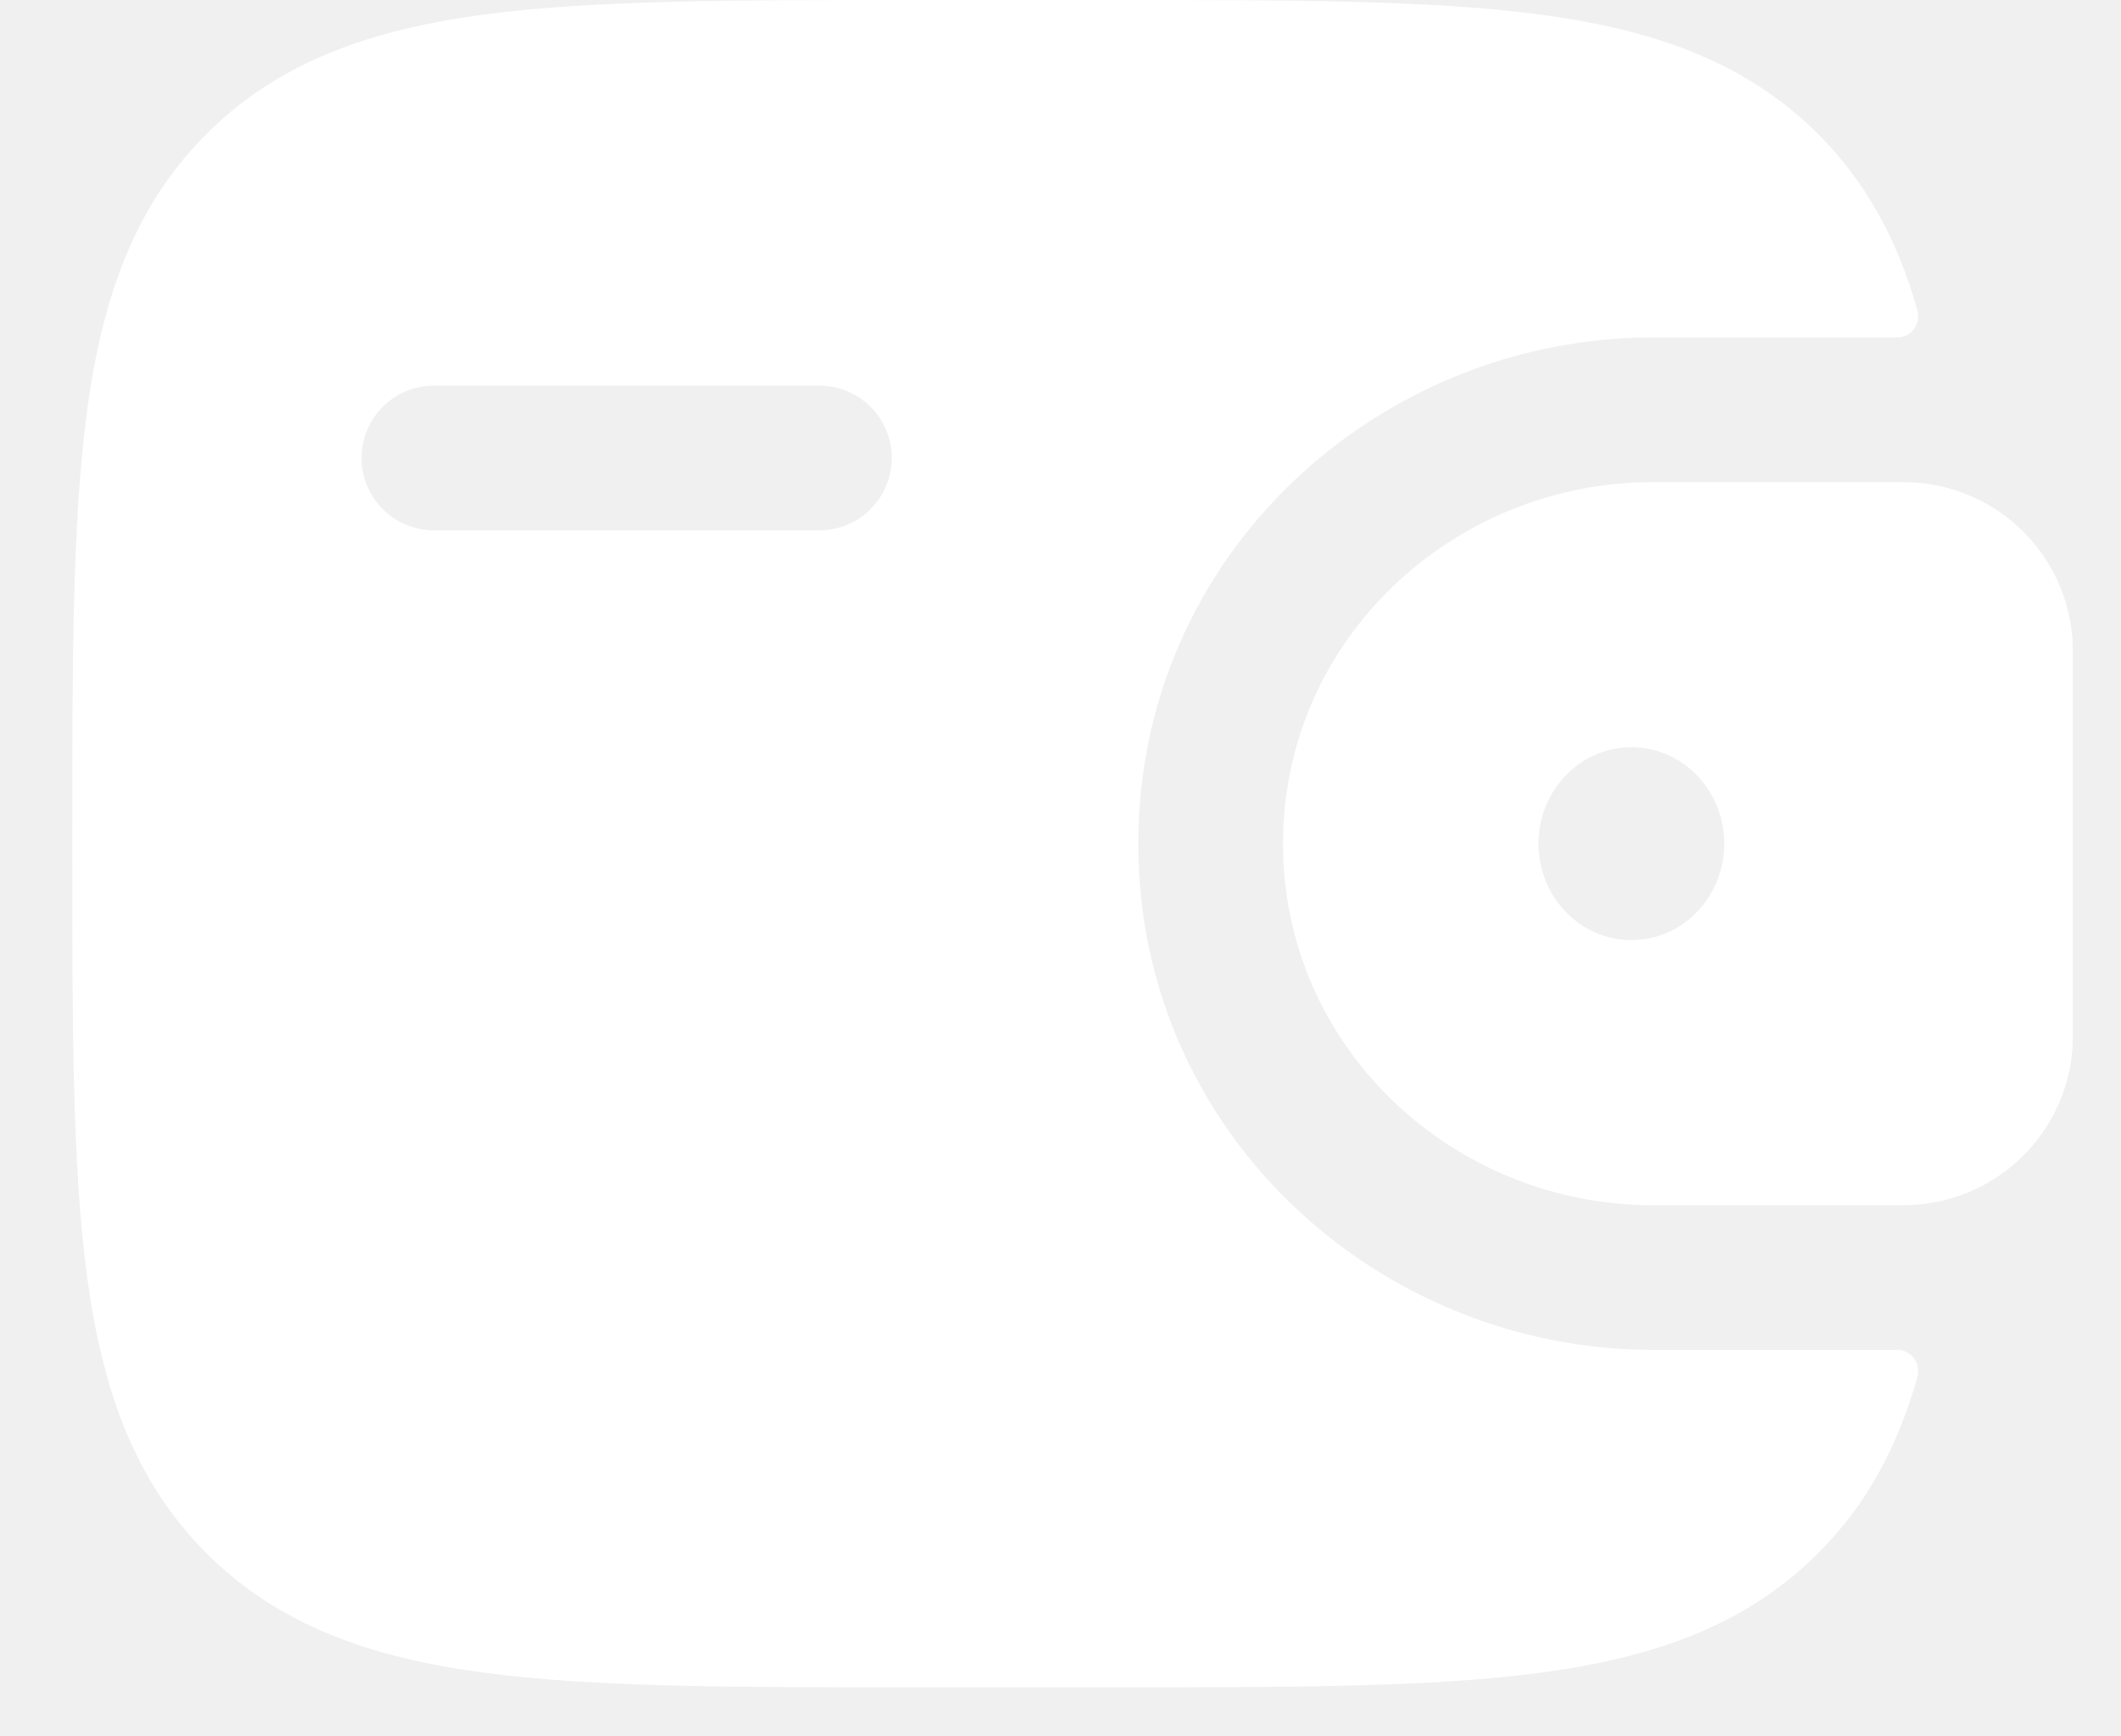
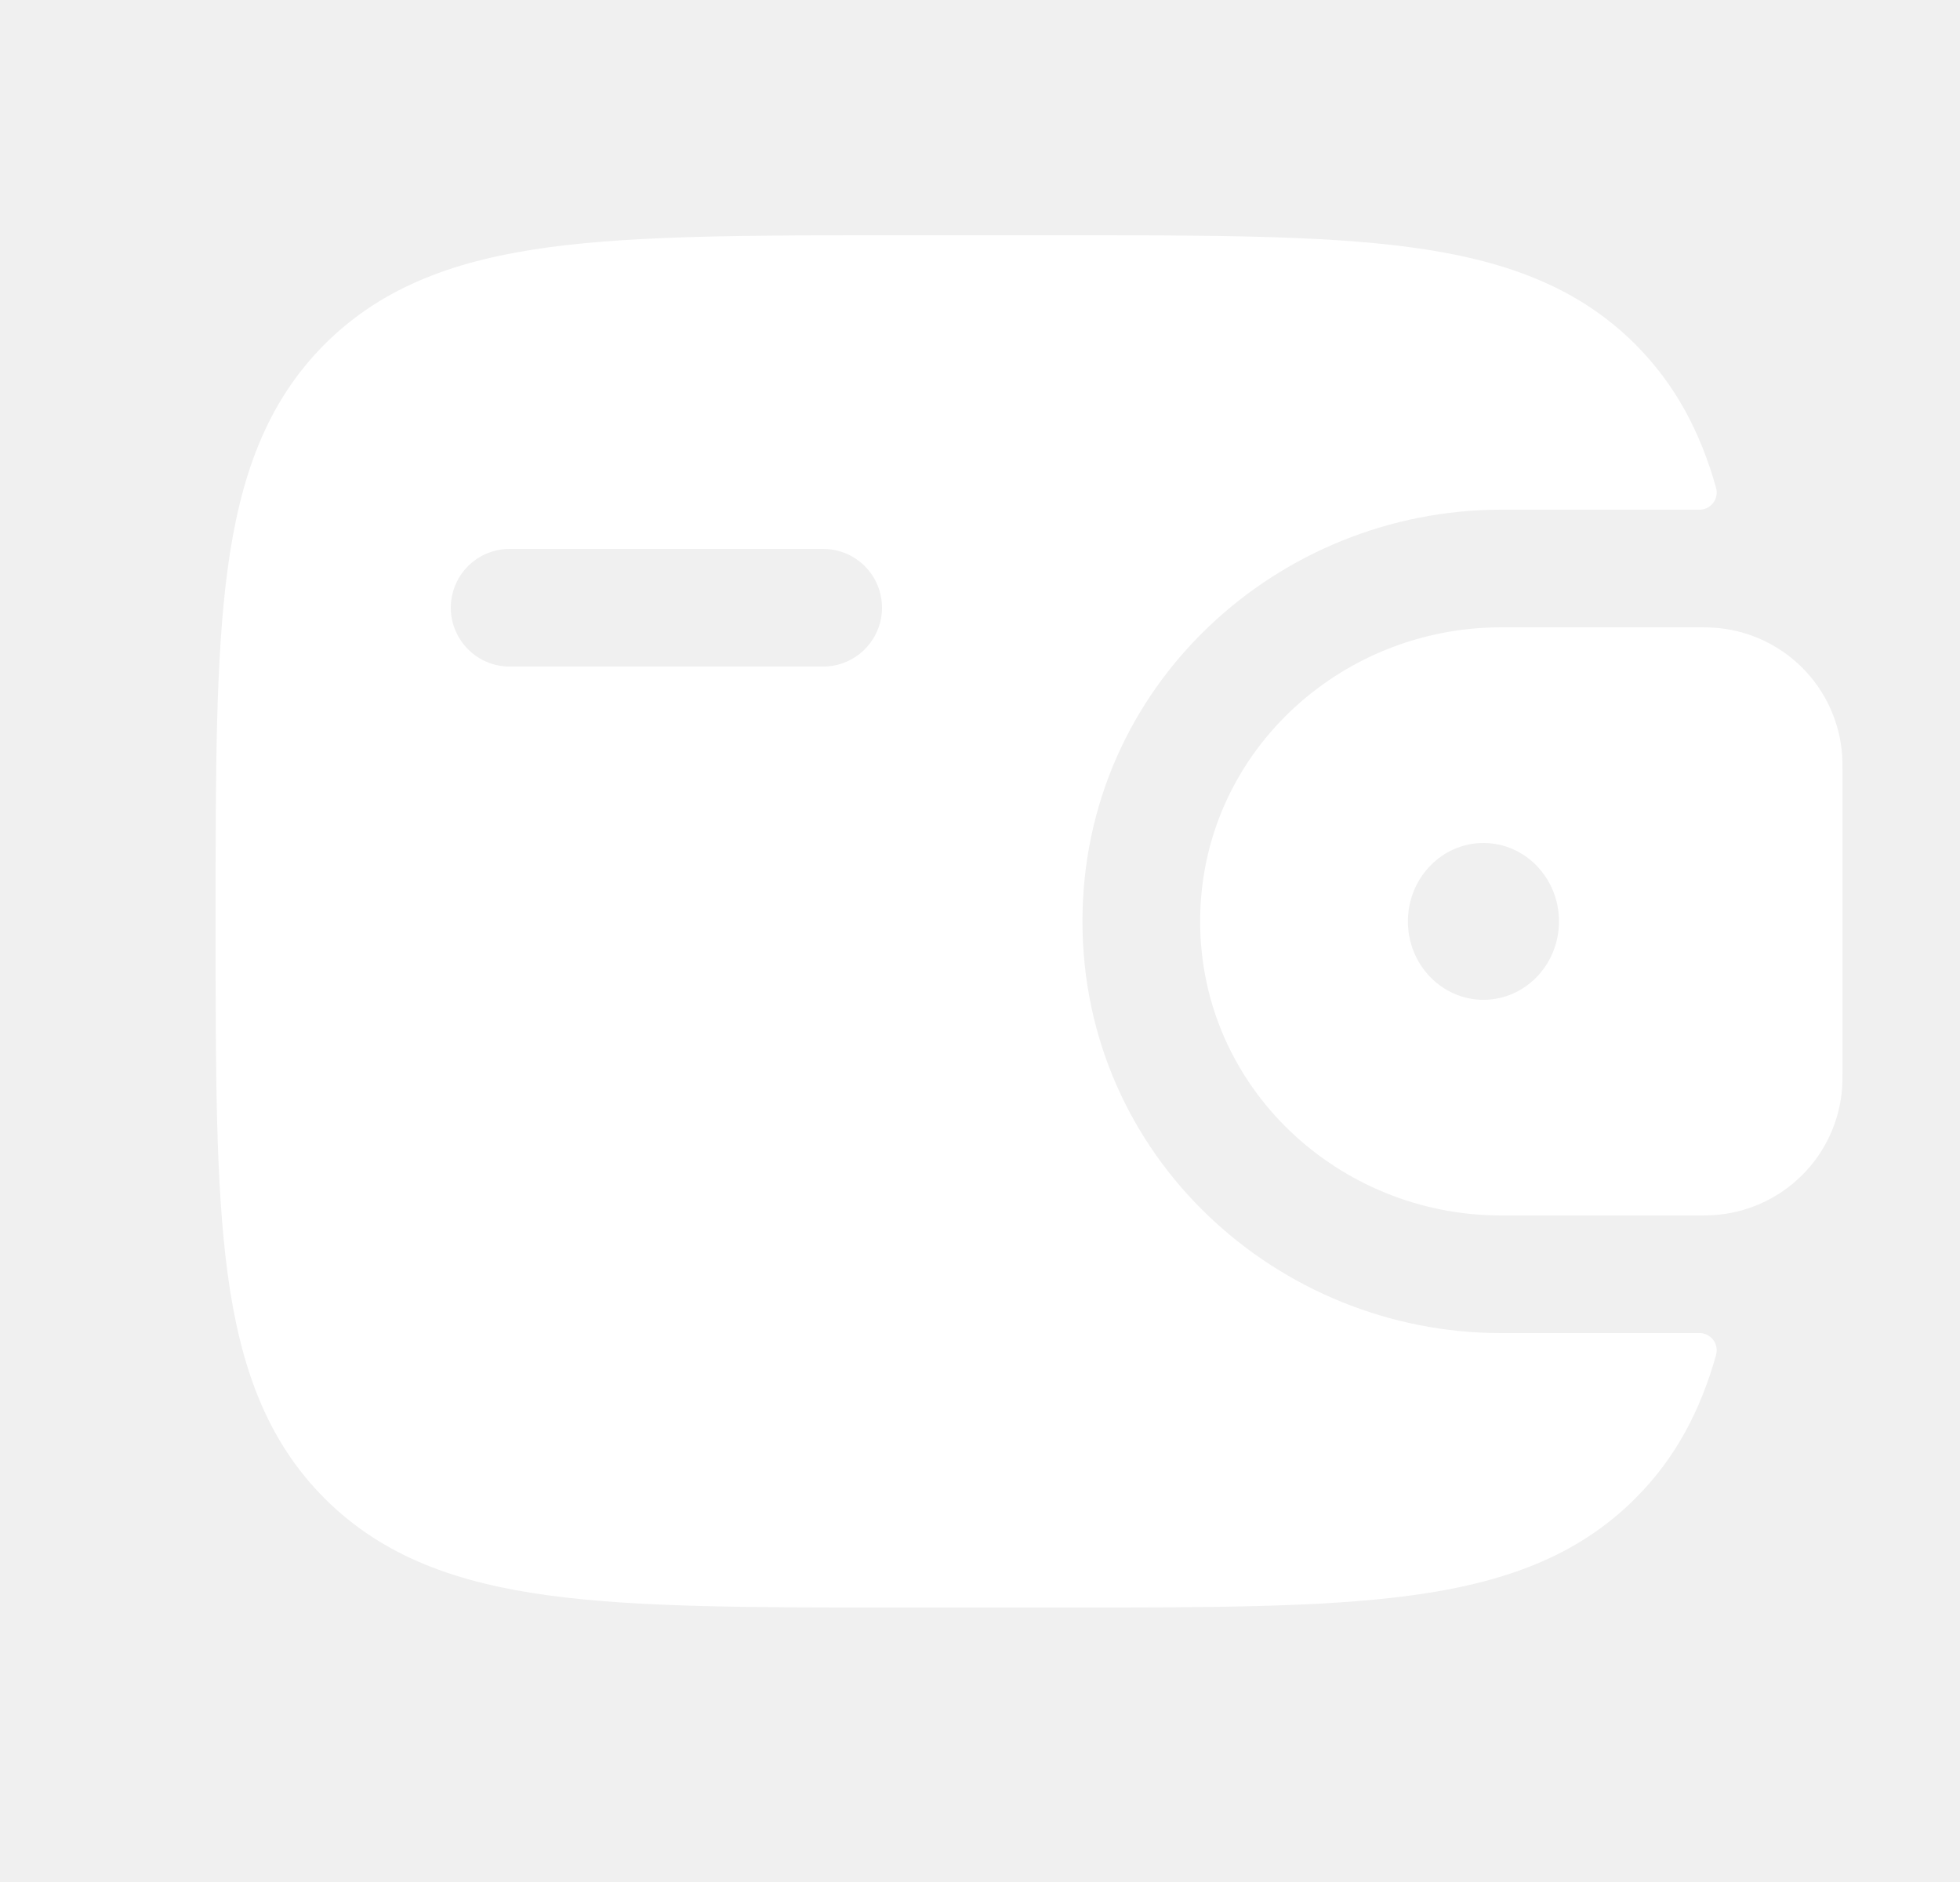
- <svg xmlns="http://www.w3.org/2000/svg" width="22" height="18" viewBox="0 0 22 18" fill="none">
-   <path fill-rule="evenodd" clip-rule="evenodd" d="M19.85 5.004C19.795 5 19.734 5 19.67 5H17.145C15.077 5 13.308 6.628 13.308 8.75C13.308 10.872 15.078 12.5 17.145 12.5H19.67C19.734 12.5 19.795 12.5 19.852 12.496C20.277 12.47 20.678 12.291 20.981 11.991C21.284 11.692 21.467 11.293 21.497 10.868C21.501 10.808 21.501 10.743 21.501 10.683V6.817C21.501 6.757 21.501 6.692 21.497 6.632C21.467 6.207 21.284 5.808 20.981 5.508C20.678 5.209 20.277 5.029 19.852 5.004H19.85ZM16.922 9.75C17.454 9.75 17.885 9.302 17.885 8.75C17.885 8.198 17.454 7.75 16.922 7.75C16.389 7.75 15.958 8.198 15.958 8.75C15.958 9.302 16.389 9.75 16.922 9.75Z" fill="white" />
-   <path fill-rule="evenodd" clip-rule="evenodd" d="M19.668 14C19.703 13.998 19.737 14.005 19.768 14.02C19.8 14.034 19.828 14.056 19.849 14.083C19.871 14.11 19.885 14.142 19.892 14.175C19.899 14.209 19.898 14.244 19.889 14.278C19.689 14.99 19.37 15.598 18.859 16.108C18.11 16.858 17.161 17.189 15.989 17.347C14.849 17.5 13.394 17.5 11.556 17.5H9.444C7.606 17.5 6.15 17.5 5.011 17.347C3.839 17.189 2.89 16.857 2.141 16.109C1.393 15.36 1.061 14.411 0.903 13.239C0.75 12.099 0.75 10.644 0.75 8.806V8.694C0.75 6.856 0.75 5.4 0.903 4.26C1.061 3.088 1.393 2.139 2.141 1.39C2.89 0.642 3.839 0.31 5.011 0.152C6.151 -0 7.606 -0 9.444 -0H11.556C13.394 -0 14.85 -0 15.989 0.153C17.161 0.311 18.11 0.643 18.859 1.391C19.37 1.903 19.689 2.51 19.889 3.222C19.898 3.255 19.899 3.29 19.892 3.324C19.885 3.358 19.871 3.39 19.849 3.417C19.828 3.444 19.8 3.466 19.768 3.48C19.737 3.494 19.703 3.501 19.668 3.5H17.144C14.307 3.5 11.807 5.74 11.807 8.75C11.807 11.76 14.307 14 17.144 14H19.668ZM4.5 4C4.301 4 4.11 4.079 3.97 4.219C3.829 4.36 3.75 4.551 3.75 4.75C3.75 4.949 3.829 5.139 3.97 5.28C4.11 5.421 4.301 5.5 4.5 5.5H8.5C8.699 5.5 8.89 5.421 9.03 5.28C9.171 5.139 9.25 4.949 9.25 4.75C9.25 4.551 9.171 4.36 9.03 4.219C8.89 4.079 8.699 4 8.5 4H4.5Z" fill="white" />
+ <svg xmlns="http://www.w3.org/2000/svg" width="25" height="24" viewBox="0 0 25 24" fill="none">
+   <path fill-rule="evenodd" clip-rule="evenodd" d="M21.85 8.004C21.795 8 21.734 8 21.67 8H19.145C17.077 8 15.308 9.628 15.308 11.75C15.308 13.872 17.078 15.5 19.145 15.5H21.67C21.734 15.5 21.795 15.5 21.852 15.496C22.277 15.47 22.678 15.291 22.981 14.991C23.284 14.692 23.467 14.293 23.497 13.868C23.501 13.808 23.501 13.743 23.501 13.683V9.817C23.501 9.757 23.501 9.692 23.497 9.632C23.467 9.207 23.284 8.808 22.981 8.508C22.678 8.209 22.277 8.029 21.852 8.004H21.85ZM18.922 12.75C19.454 12.75 19.885 12.302 19.885 11.75C19.885 11.198 19.454 10.75 18.922 10.75C18.389 10.75 17.958 11.198 17.958 11.75C17.958 12.302 18.389 12.75 18.922 12.75Z" fill="white" />
+   <path fill-rule="evenodd" clip-rule="evenodd" d="M21.668 17C21.703 16.998 21.737 17.005 21.768 17.02C21.8 17.034 21.828 17.056 21.849 17.083C21.871 17.11 21.885 17.142 21.892 17.175C21.899 17.209 21.898 17.244 21.889 17.278C21.689 17.99 21.37 18.598 20.859 19.108C20.11 19.858 19.161 20.189 17.989 20.347C16.849 20.5 15.394 20.5 13.556 20.5H11.444C9.606 20.5 8.15 20.5 7.011 20.347C5.839 20.189 4.89 19.857 4.141 19.109C3.393 18.36 3.061 17.411 2.903 16.239C2.75 15.099 2.75 13.644 2.75 11.806V11.694C2.75 9.856 2.75 8.4 2.903 7.26C3.061 6.088 3.393 5.139 4.141 4.39C4.89 3.642 5.839 3.31 7.011 3.152C8.151 3 9.606 3 11.444 3H13.556C15.394 3 16.85 3 17.989 3.153C19.161 3.311 20.11 3.643 20.859 4.391C21.37 4.903 21.689 5.51 21.889 6.222C21.898 6.255 21.899 6.29 21.892 6.324C21.885 6.358 21.871 6.39 21.849 6.417C21.828 6.444 21.8 6.466 21.768 6.48C21.737 6.494 21.703 6.501 21.668 6.5H19.144C16.307 6.5 13.807 8.74 13.807 11.75C13.807 14.76 16.307 17 19.144 17H21.668ZM6.5 7C6.301 7 6.11 7.079 5.97 7.219C5.829 7.36 5.75 7.551 5.75 7.75C5.75 7.949 5.829 8.139 5.97 8.28C6.11 8.421 6.301 8.5 6.5 8.5H10.5C10.699 8.5 10.89 8.421 11.03 8.28C11.171 8.139 11.25 7.949 11.25 7.75C11.25 7.551 11.171 7.36 11.03 7.219C10.89 7.079 10.699 7 10.5 7H6.5Z" fill="white" />
</svg>
